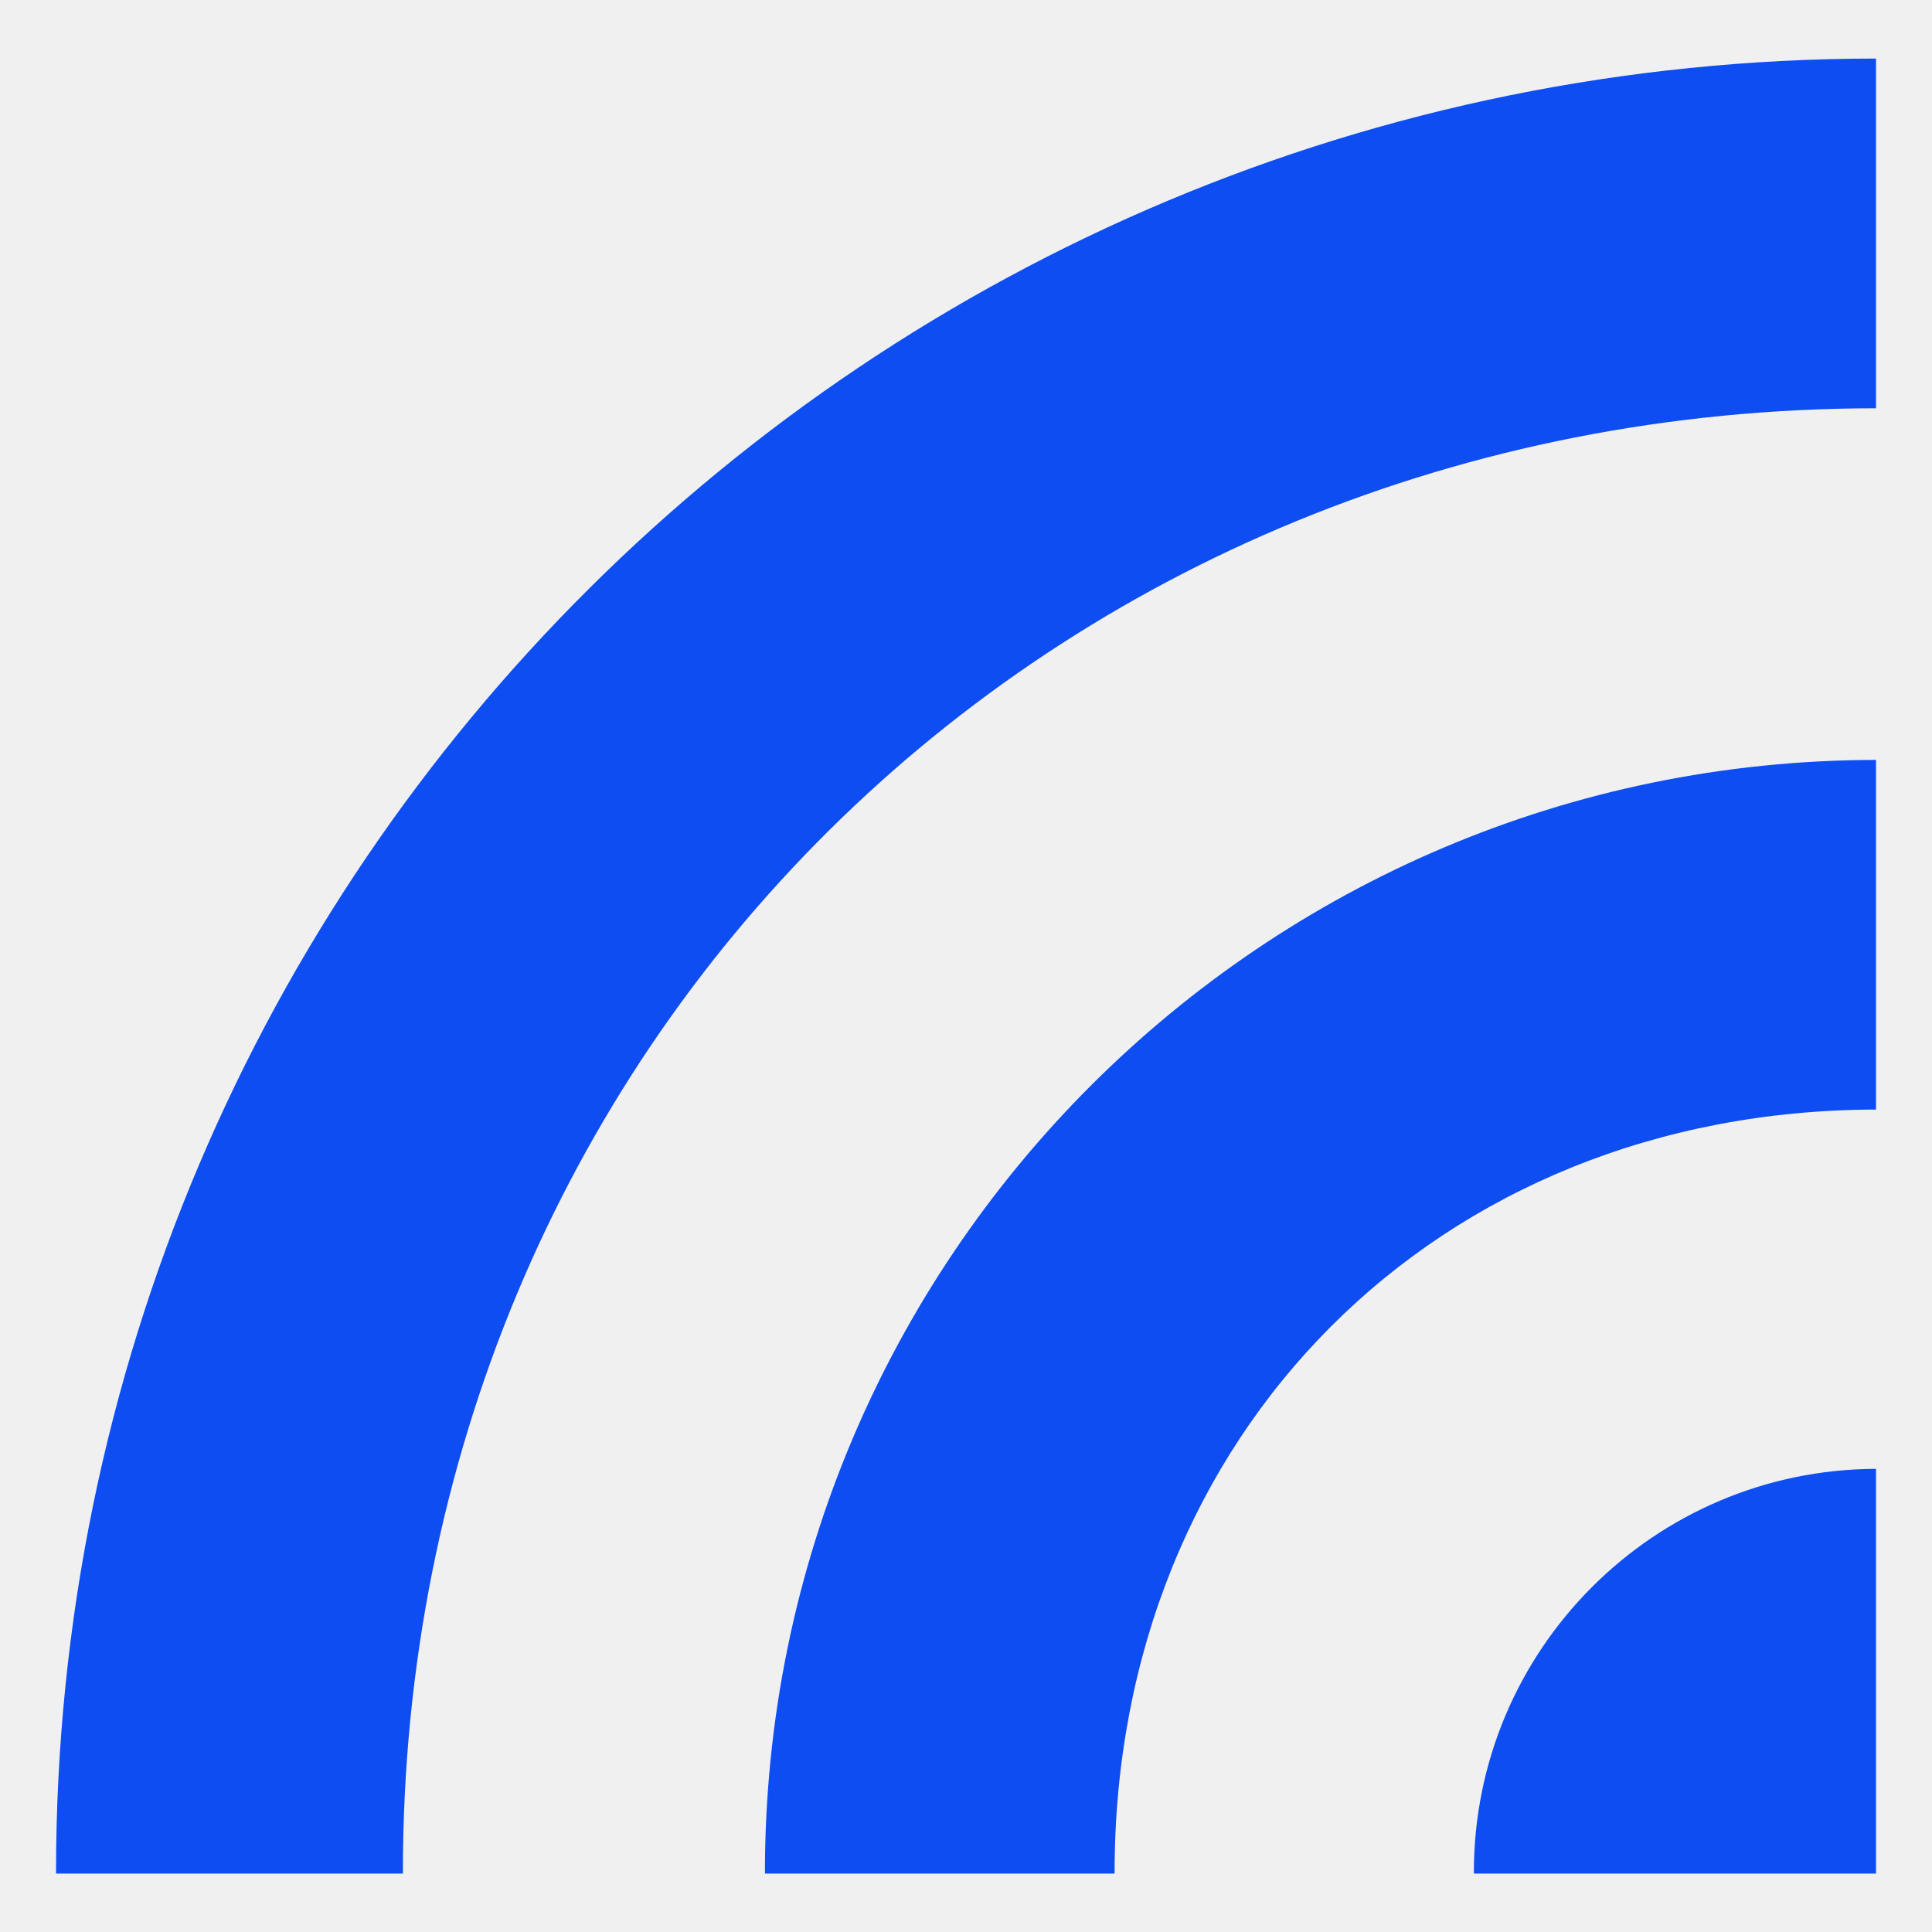
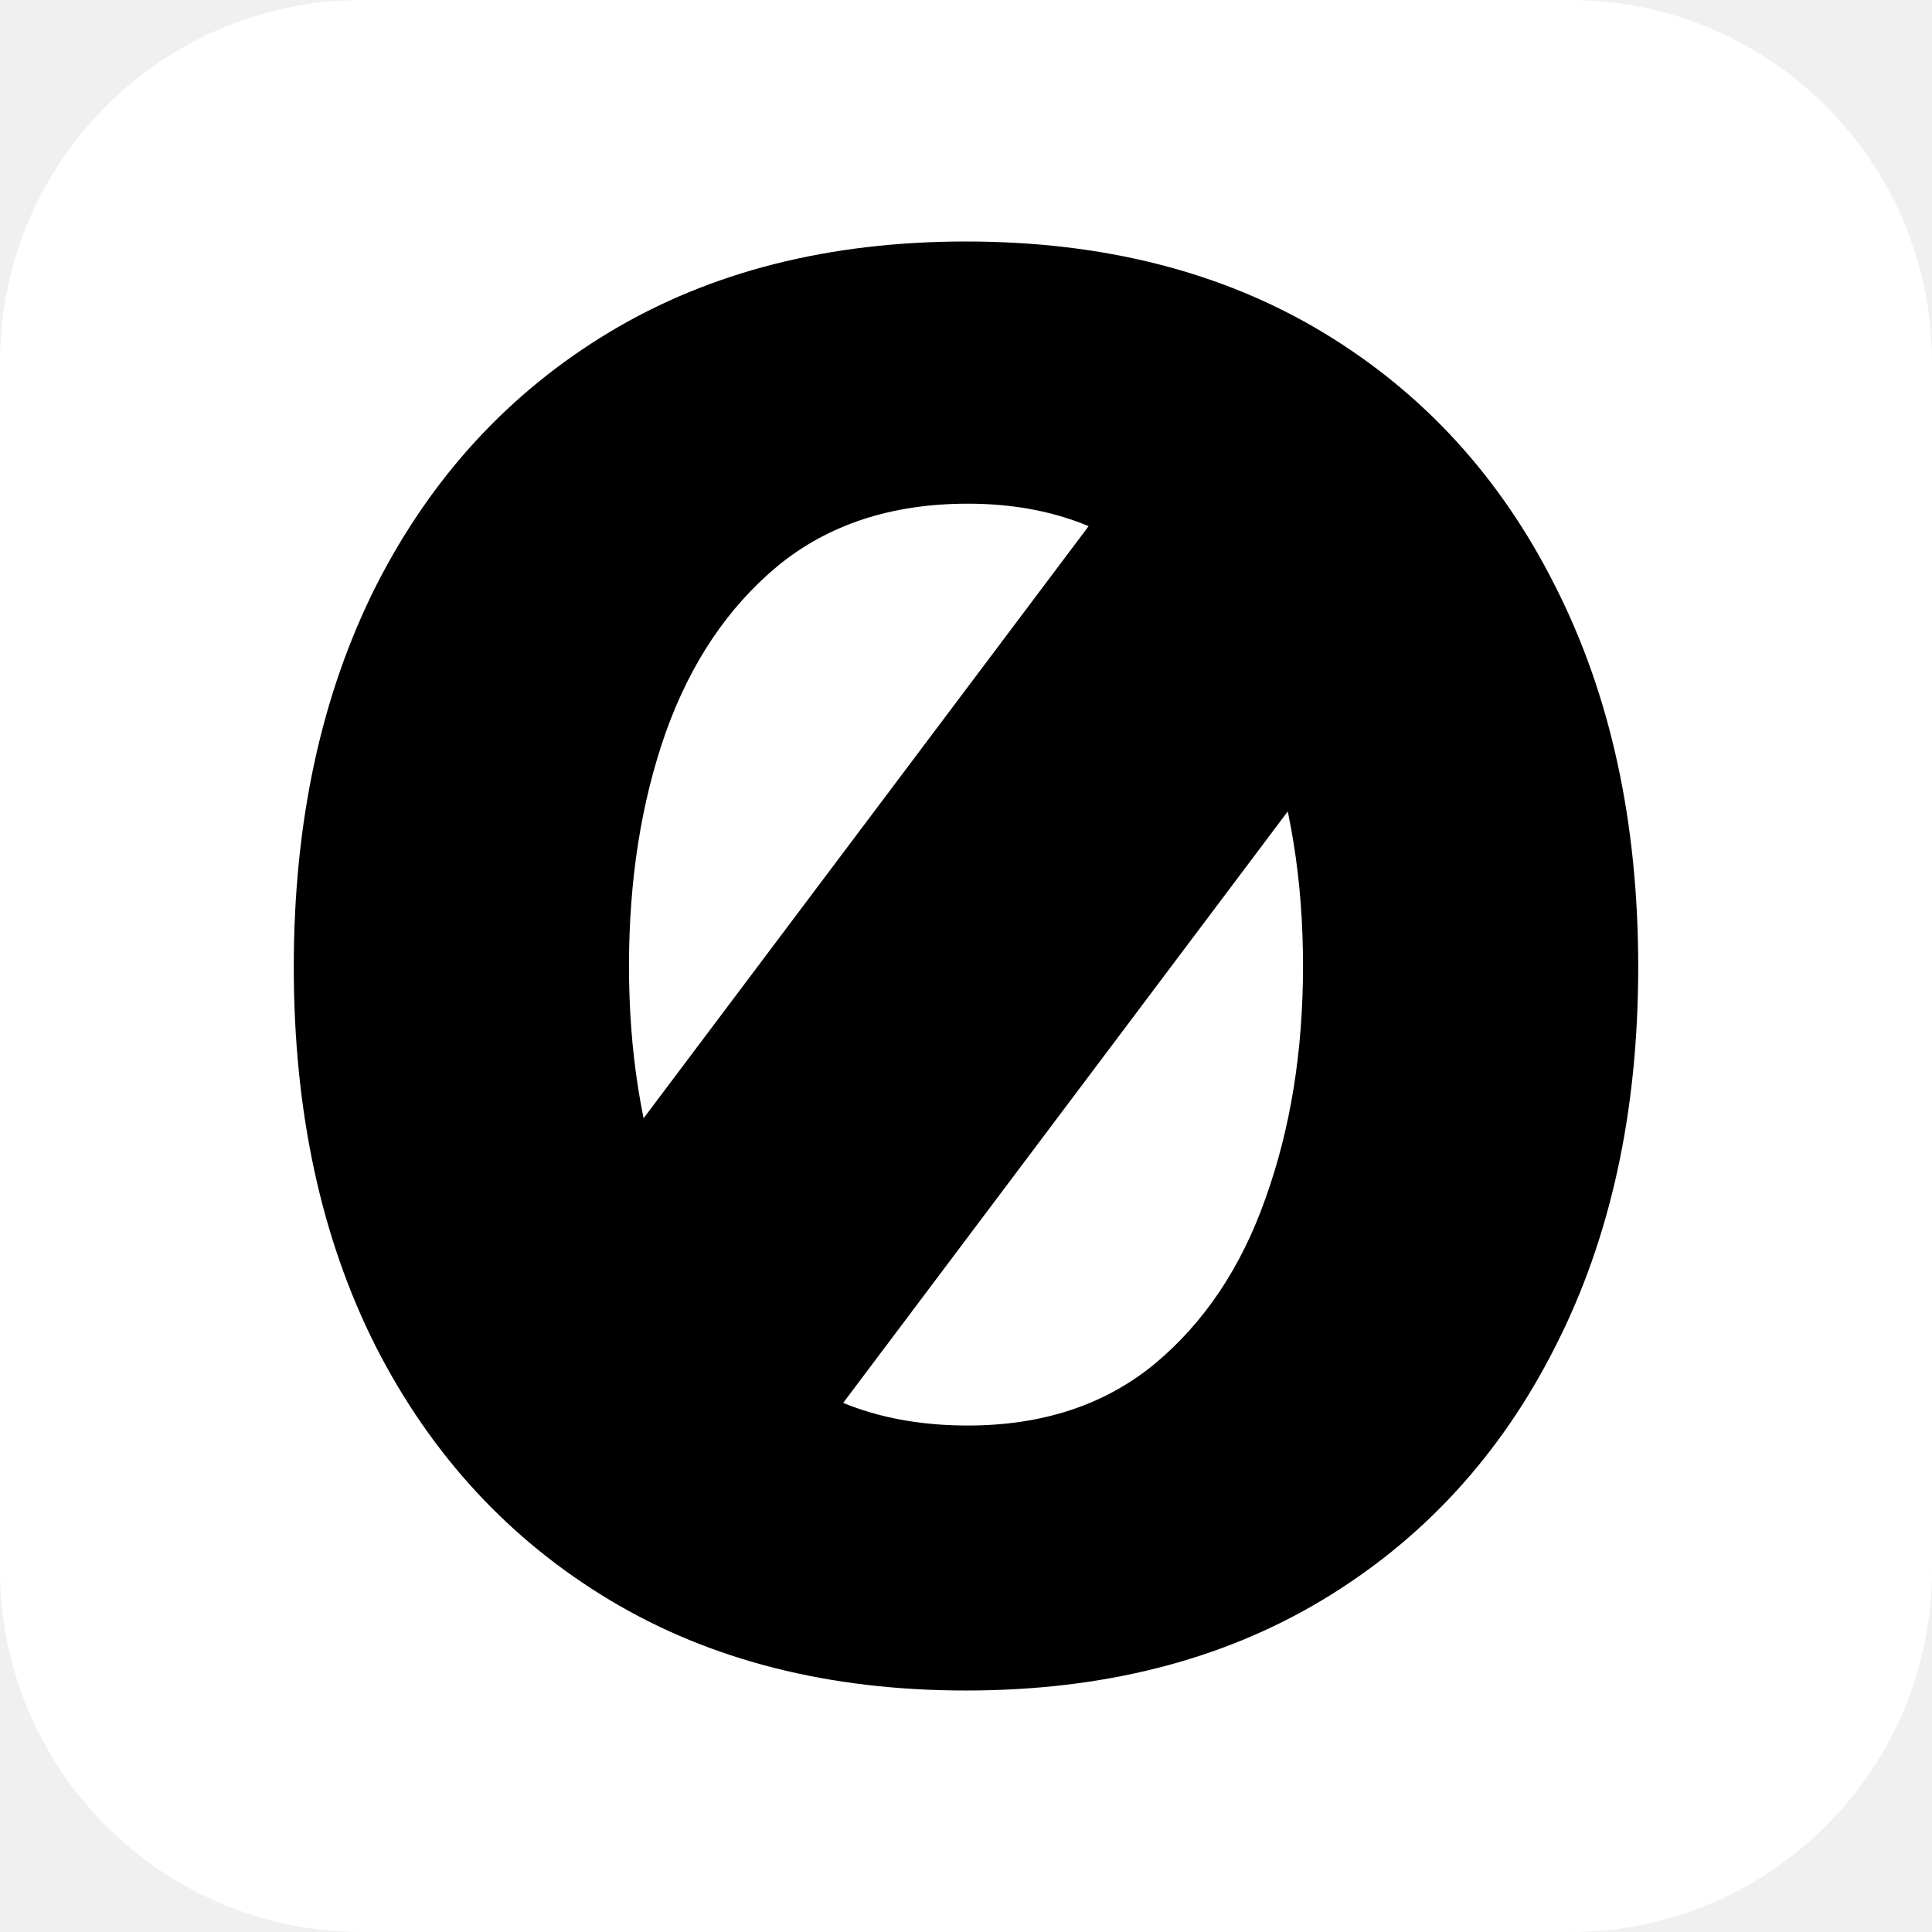
- <svg xmlns="http://www.w3.org/2000/svg" viewBox="403.88 -3.97 131 131">
-   <path d="M531.084 23.713C474.99 23.758 431.198 66.874 431.198 122.98C431.198 123.01 431.199 123.039 431.199 123.068H407.68C407.68 123.039 407.679 123.01 407.679 122.98C407.679 54.806 462.921 0.047 531.084 0V23.713ZM531.084 71.265C501.347 71.308 479.456 93.228 479.456 122.98C479.456 123.01 479.457 123.039 479.457 123.068H455.748C455.748 123.039 455.747 123.01 455.747 122.98C455.747 81.354 489.469 47.604 531.084 47.557V71.265ZM531.084 123.068H503.817C503.817 123.039 503.816 123.01 503.816 122.98C503.816 107.902 516.016 95.673 531.084 95.626V123.068Z" fill="#0D4DF1" />
+ <svg xmlns="http://www.w3.org/2000/svg" width="32" height="32" viewBox="0 0 32 32" fill="#000000" role="img" aria-labelledby="title description">
+   <rect width="32" height="32" rx="6" fill="#ffffff" />
+   <defs>
+     <clipPath id="brand-o-outline">
+       <path d="M175.827 38.294C173.522 38.294 171.525 37.787 169.835 36.773C168.146 35.758 166.835 34.339 165.903 32.516C164.981 30.692 164.52 28.561 164.52 26.123C164.52 23.685 164.981 21.549 165.903 19.715C166.835 17.882 168.146 16.458 169.835 15.443C171.525 14.429 173.522 13.922 175.827 13.922C178.131 13.922 180.128 14.429 181.818 15.443C183.508 16.458 184.814 17.882 185.735 19.715C186.667 21.549 187.133 23.685 187.133 26.123C187.133 28.561 186.667 30.692 185.735 32.516C184.814 34.339 183.508 35.758 181.818 36.773C180.128 37.787 178.131 38.294 175.827 38.294Z" />
+     </clipPath>
+   </defs>
+   <g transform="translate(16 16) scale(0.9847487) translate(-175.8265 -26.10795)">
+     <path d="M175.827 38.294C173.522 38.294 171.525 37.787 169.835 36.773C168.146 35.758 166.835 34.339 165.903 32.516C164.981 30.692 164.52 28.561 164.52 26.123C164.52 23.685 164.981 21.549 165.903 19.715C166.835 17.882 168.146 16.458 169.835 15.443C171.525 14.429 173.522 13.922 175.827 13.922C178.131 13.922 180.128 14.429 181.818 15.443C183.508 16.458 184.814 17.882 185.735 19.715C186.667 21.549 187.133 23.685 187.133 26.123C187.133 28.561 186.667 30.692 185.735 32.516C184.814 34.339 183.508 35.758 181.818 36.773C180.128 37.787 178.131 38.294 175.827 38.294ZM175.857 33.837C177.107 33.837 178.152 33.494 178.991 32.808C179.831 32.111 180.456 31.179 180.866 30.011C181.285 28.843 181.495 27.542 181.495 26.108C181.495 24.663 181.285 23.357 180.866 22.189C180.456 21.011 179.831 20.074 178.991 19.377C178.152 18.681 177.107 18.332 175.857 18.332C174.577 18.332 173.512 18.681 172.662 19.377C171.822 20.074 171.192 21.011 170.773 22.189C170.363 23.357 170.158 24.663 170.158 26.108C170.158 27.542 170.363 28.843 170.773 30.011C171.192 31.179 171.822 32.111 172.662 32.808C173.512 33.494 174.577 33.837 175.857 33.837Z" />
+     <path d="M170.1 33.7L181.6 18.4" fill="none" stroke="#000000" stroke-width="5.56" stroke-linecap="butt" clip-path="url(#brand-o-outline)" />
+   </g>
</svg>
